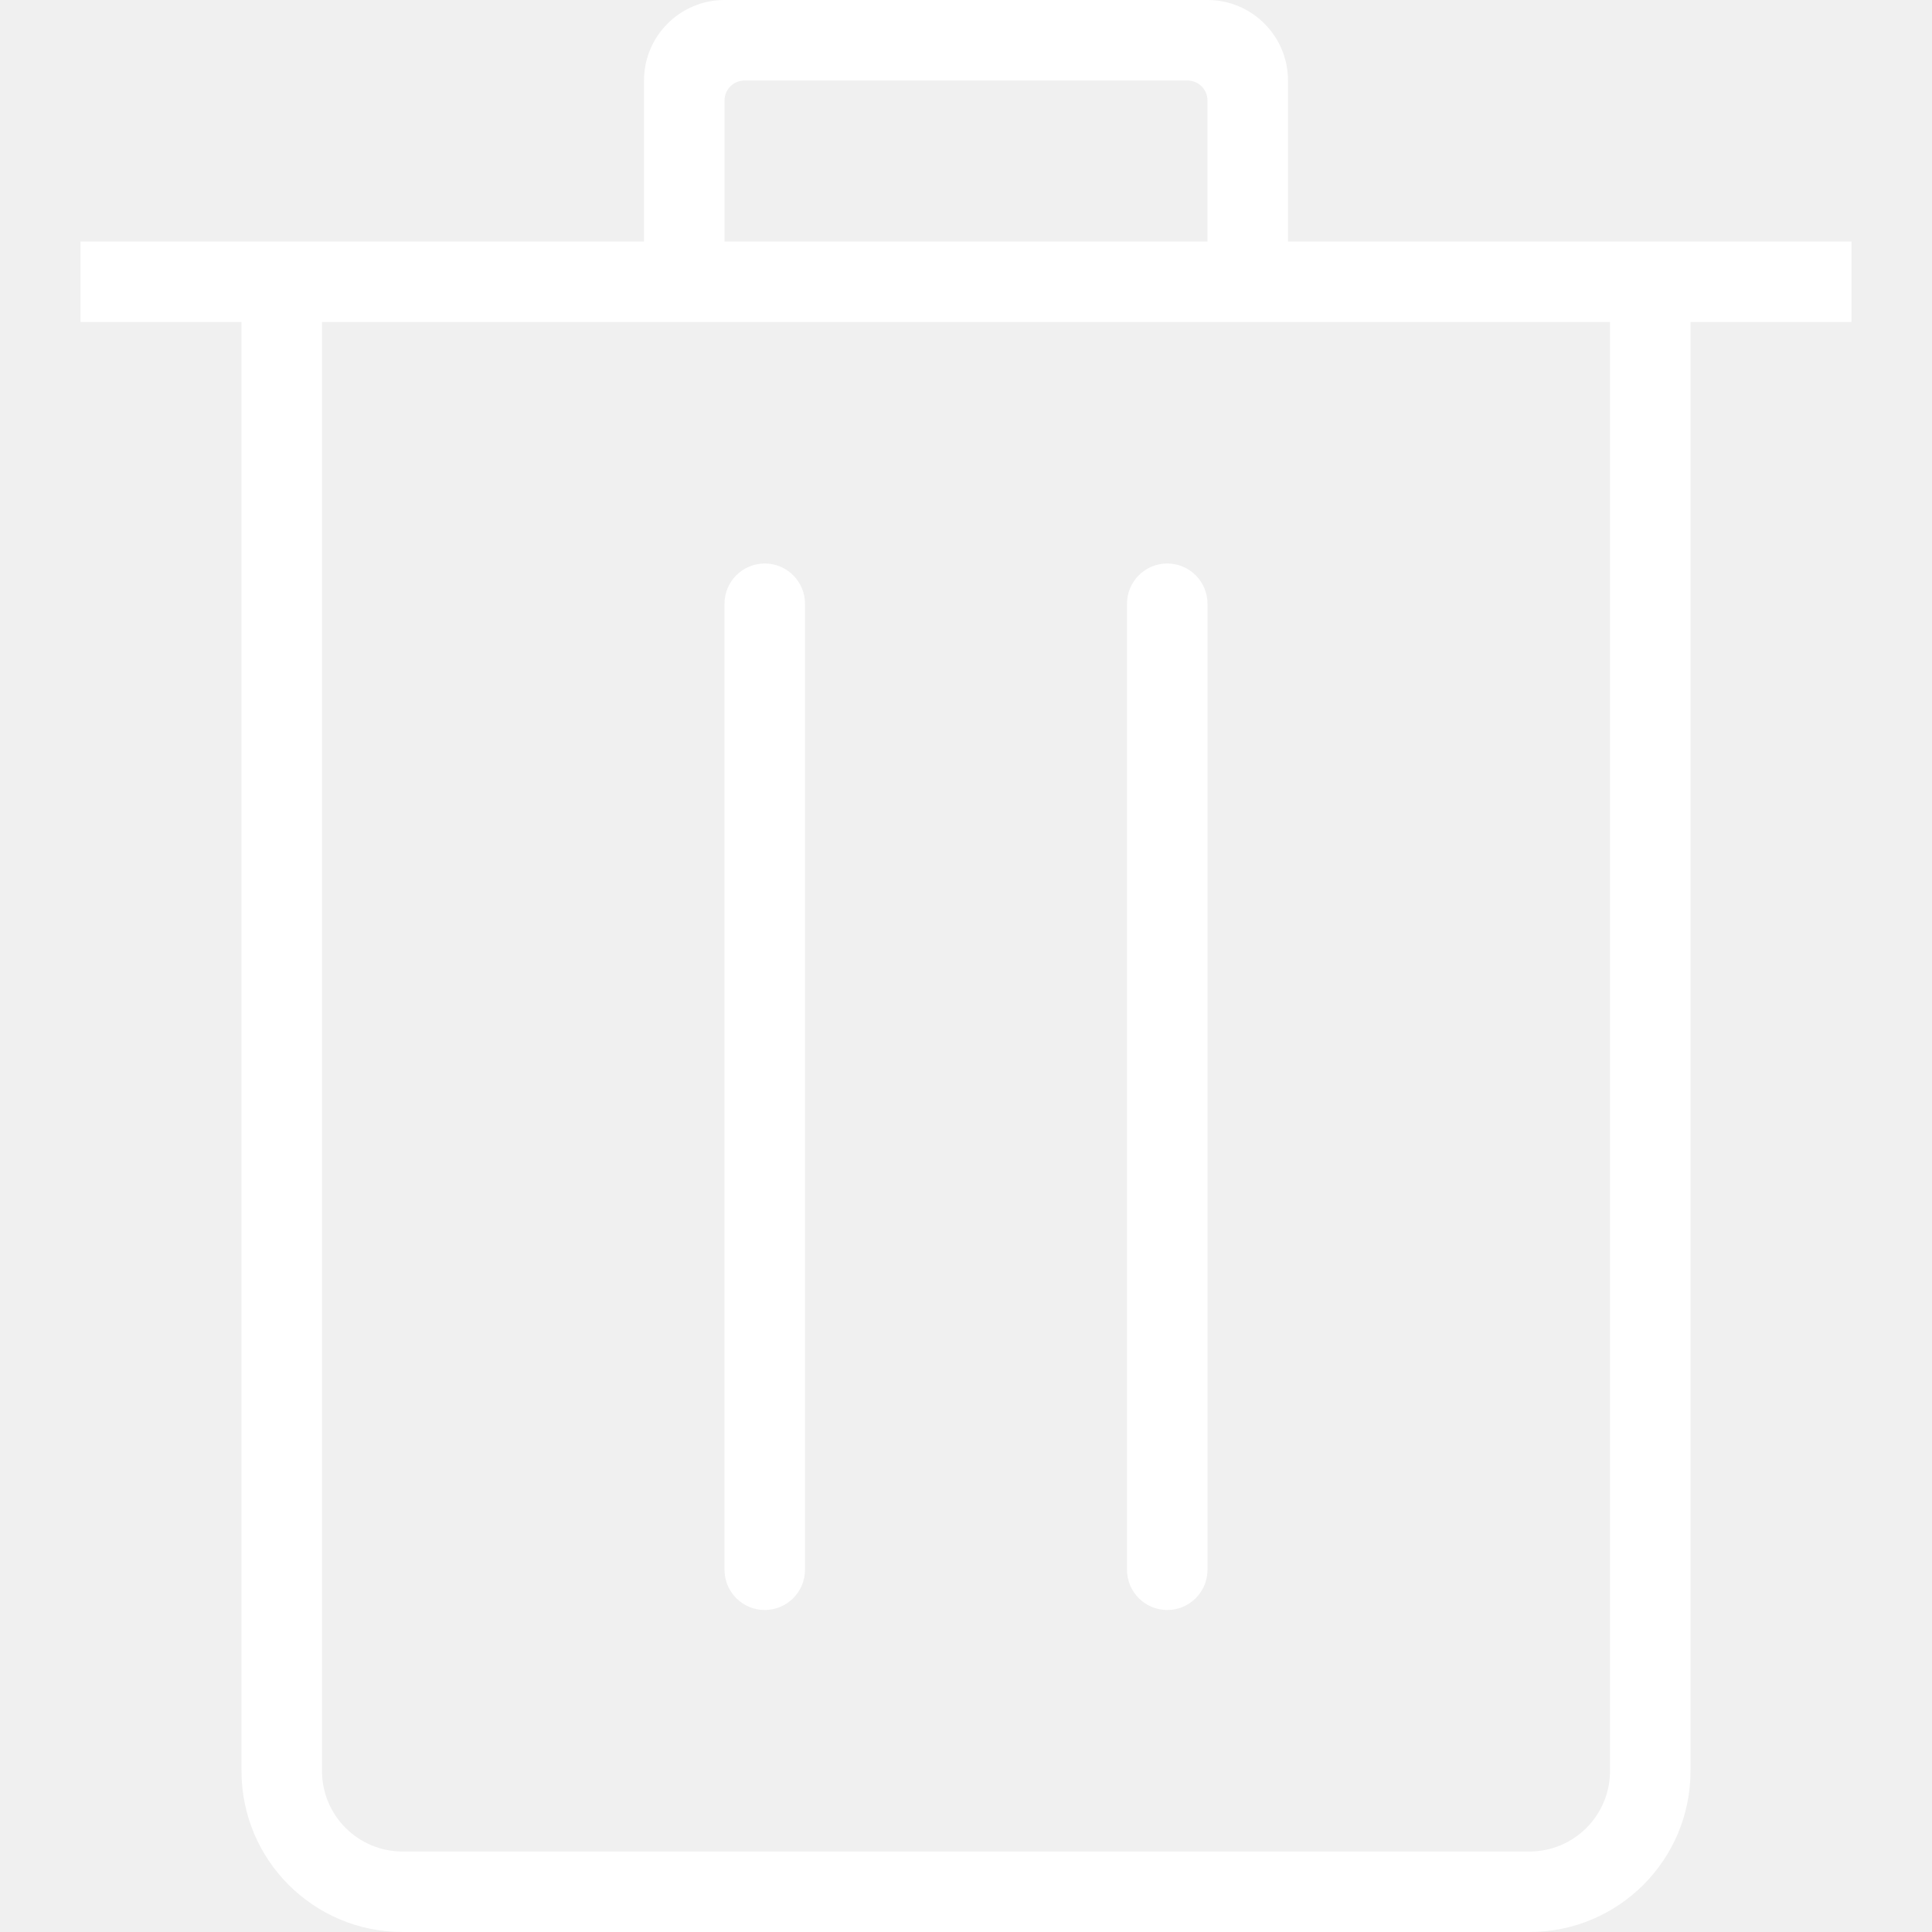
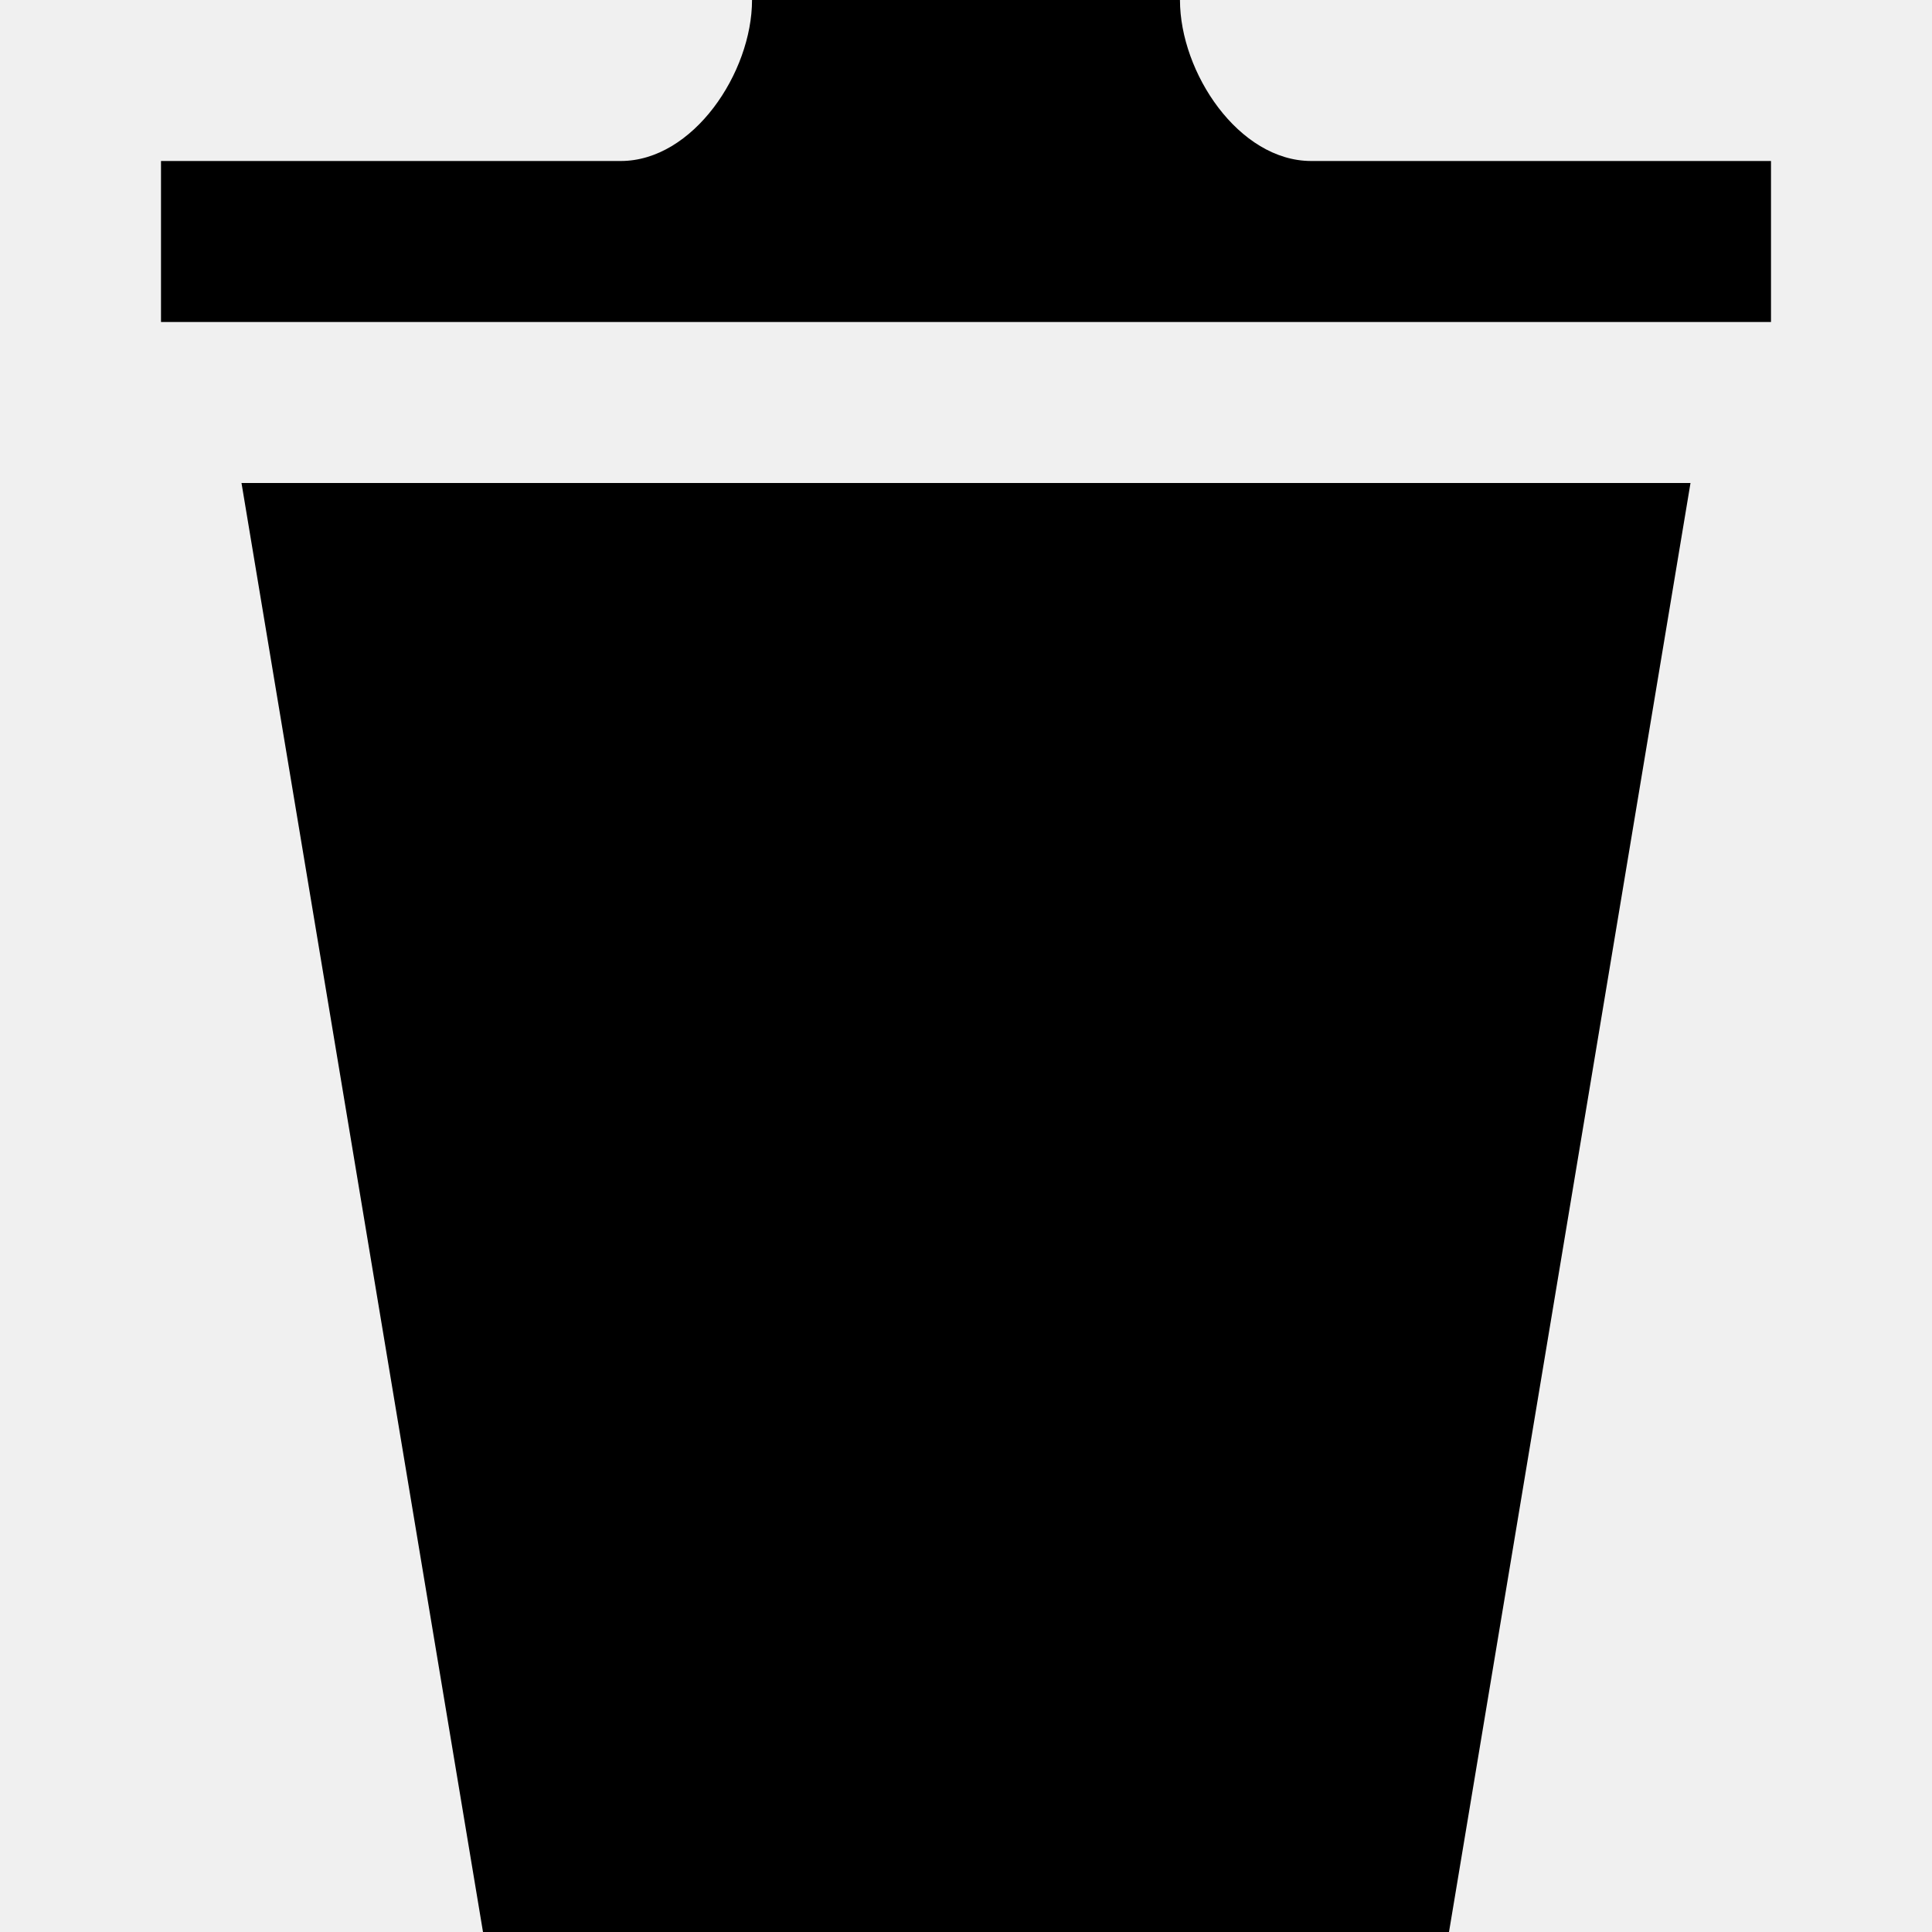
- <svg xmlns="http://www.w3.org/2000/svg" width="24" height="24" fill="white" fill-rule="evenodd" clip-rule="evenodd">
-   <path d="M9 3h6v-1.75c0-.066-.026-.13-.073-.177-.047-.047-.111-.073-.177-.073h-5.5c-.066 0-.13.026-.177.073-.047.047-.073.111-.073.177v1.75zm11 1h-16v18c0 .552.448 1 1 1h14c.552 0 1-.448 1-1v-18zm-10 3.5c0-.276-.224-.5-.5-.5s-.5.224-.5.5v12c0 .276.224.5.5.5s.5-.224.5-.5v-12zm5 0c0-.276-.224-.5-.5-.5s-.5.224-.5.5v12c0 .276.224.5.5.5s.5-.224.5-.5v-12zm8-4.5v1h-2v18c0 1.105-.895 2-2 2h-14c-1.105 0-2-.895-2-2v-18h-2v-1h7v-2c0-.552.448-1 1-1h6c.552 0 1 .448 1 1v2h7z" />
+ <svg xmlns="http://www.w3.org/2000/svg" width="24" height="24" viewBox="0 0 24 24">
+   <path d="M3 6l3 18h12l3-18h-18zm19-4v2h-20v-2h5.711c.9 0 1.631-1.099 1.631-2h5.316c0 .901.73 2 1.631 2h5.711z" />
</svg>
